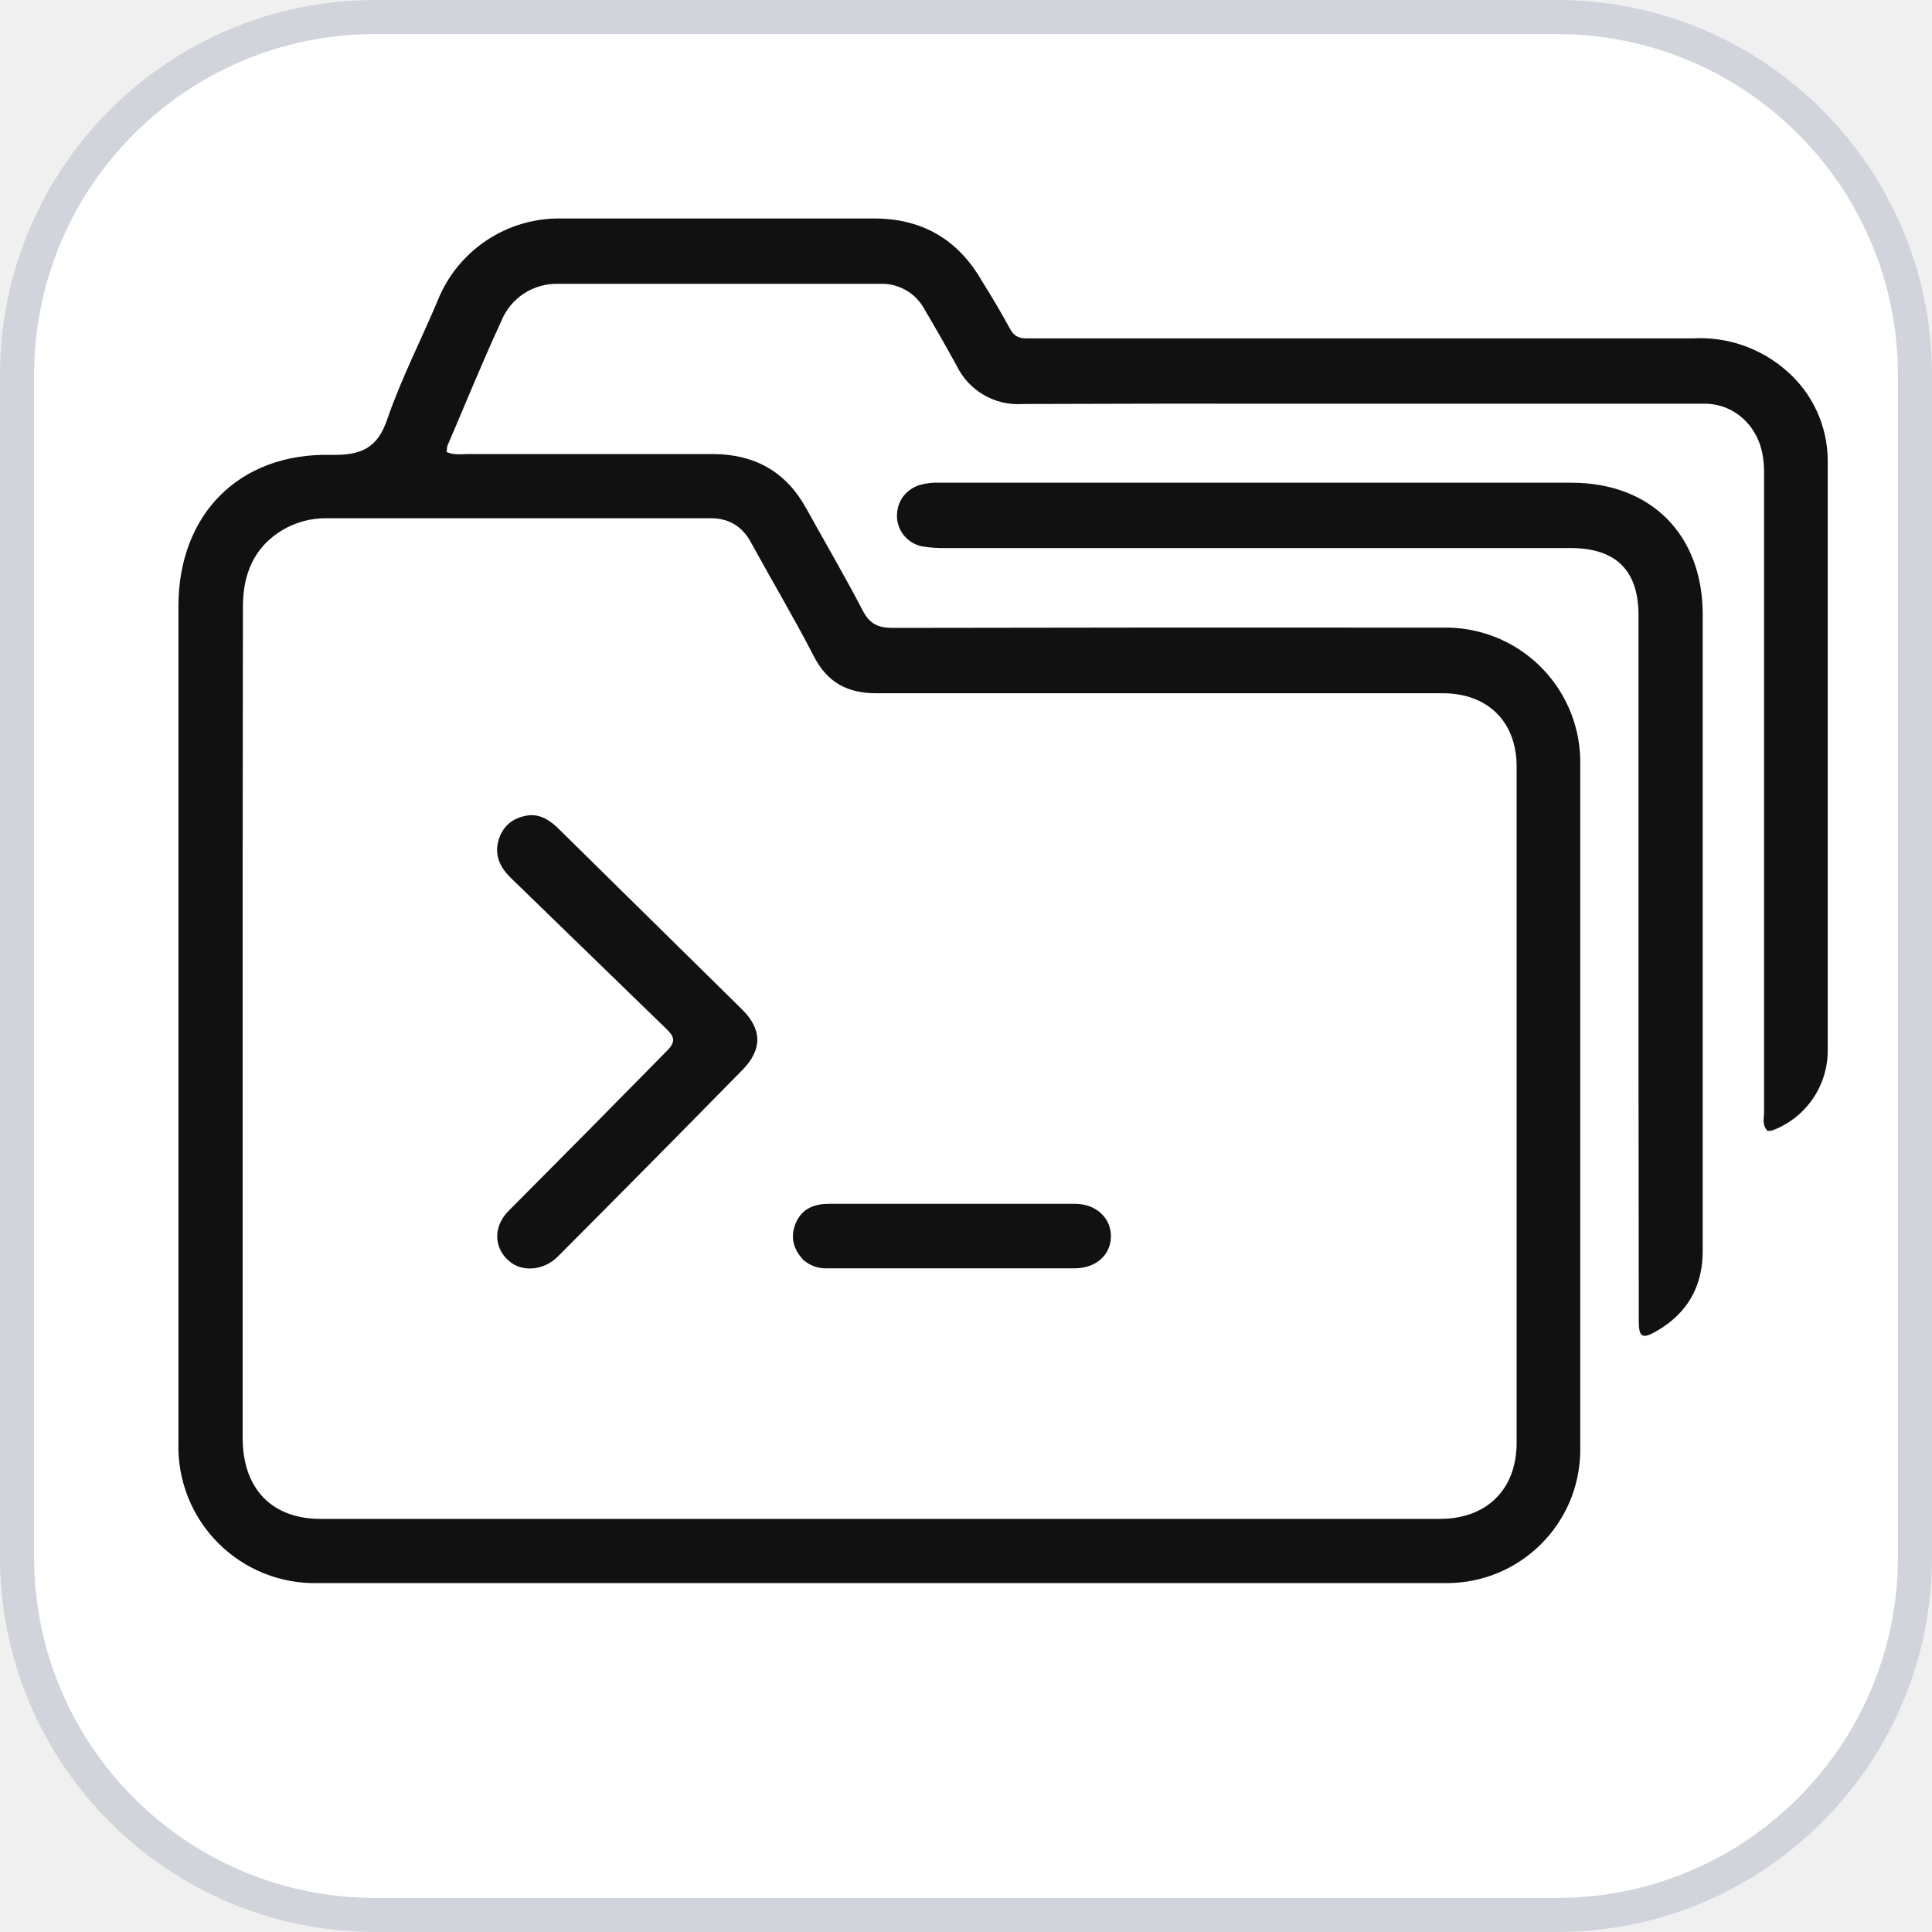
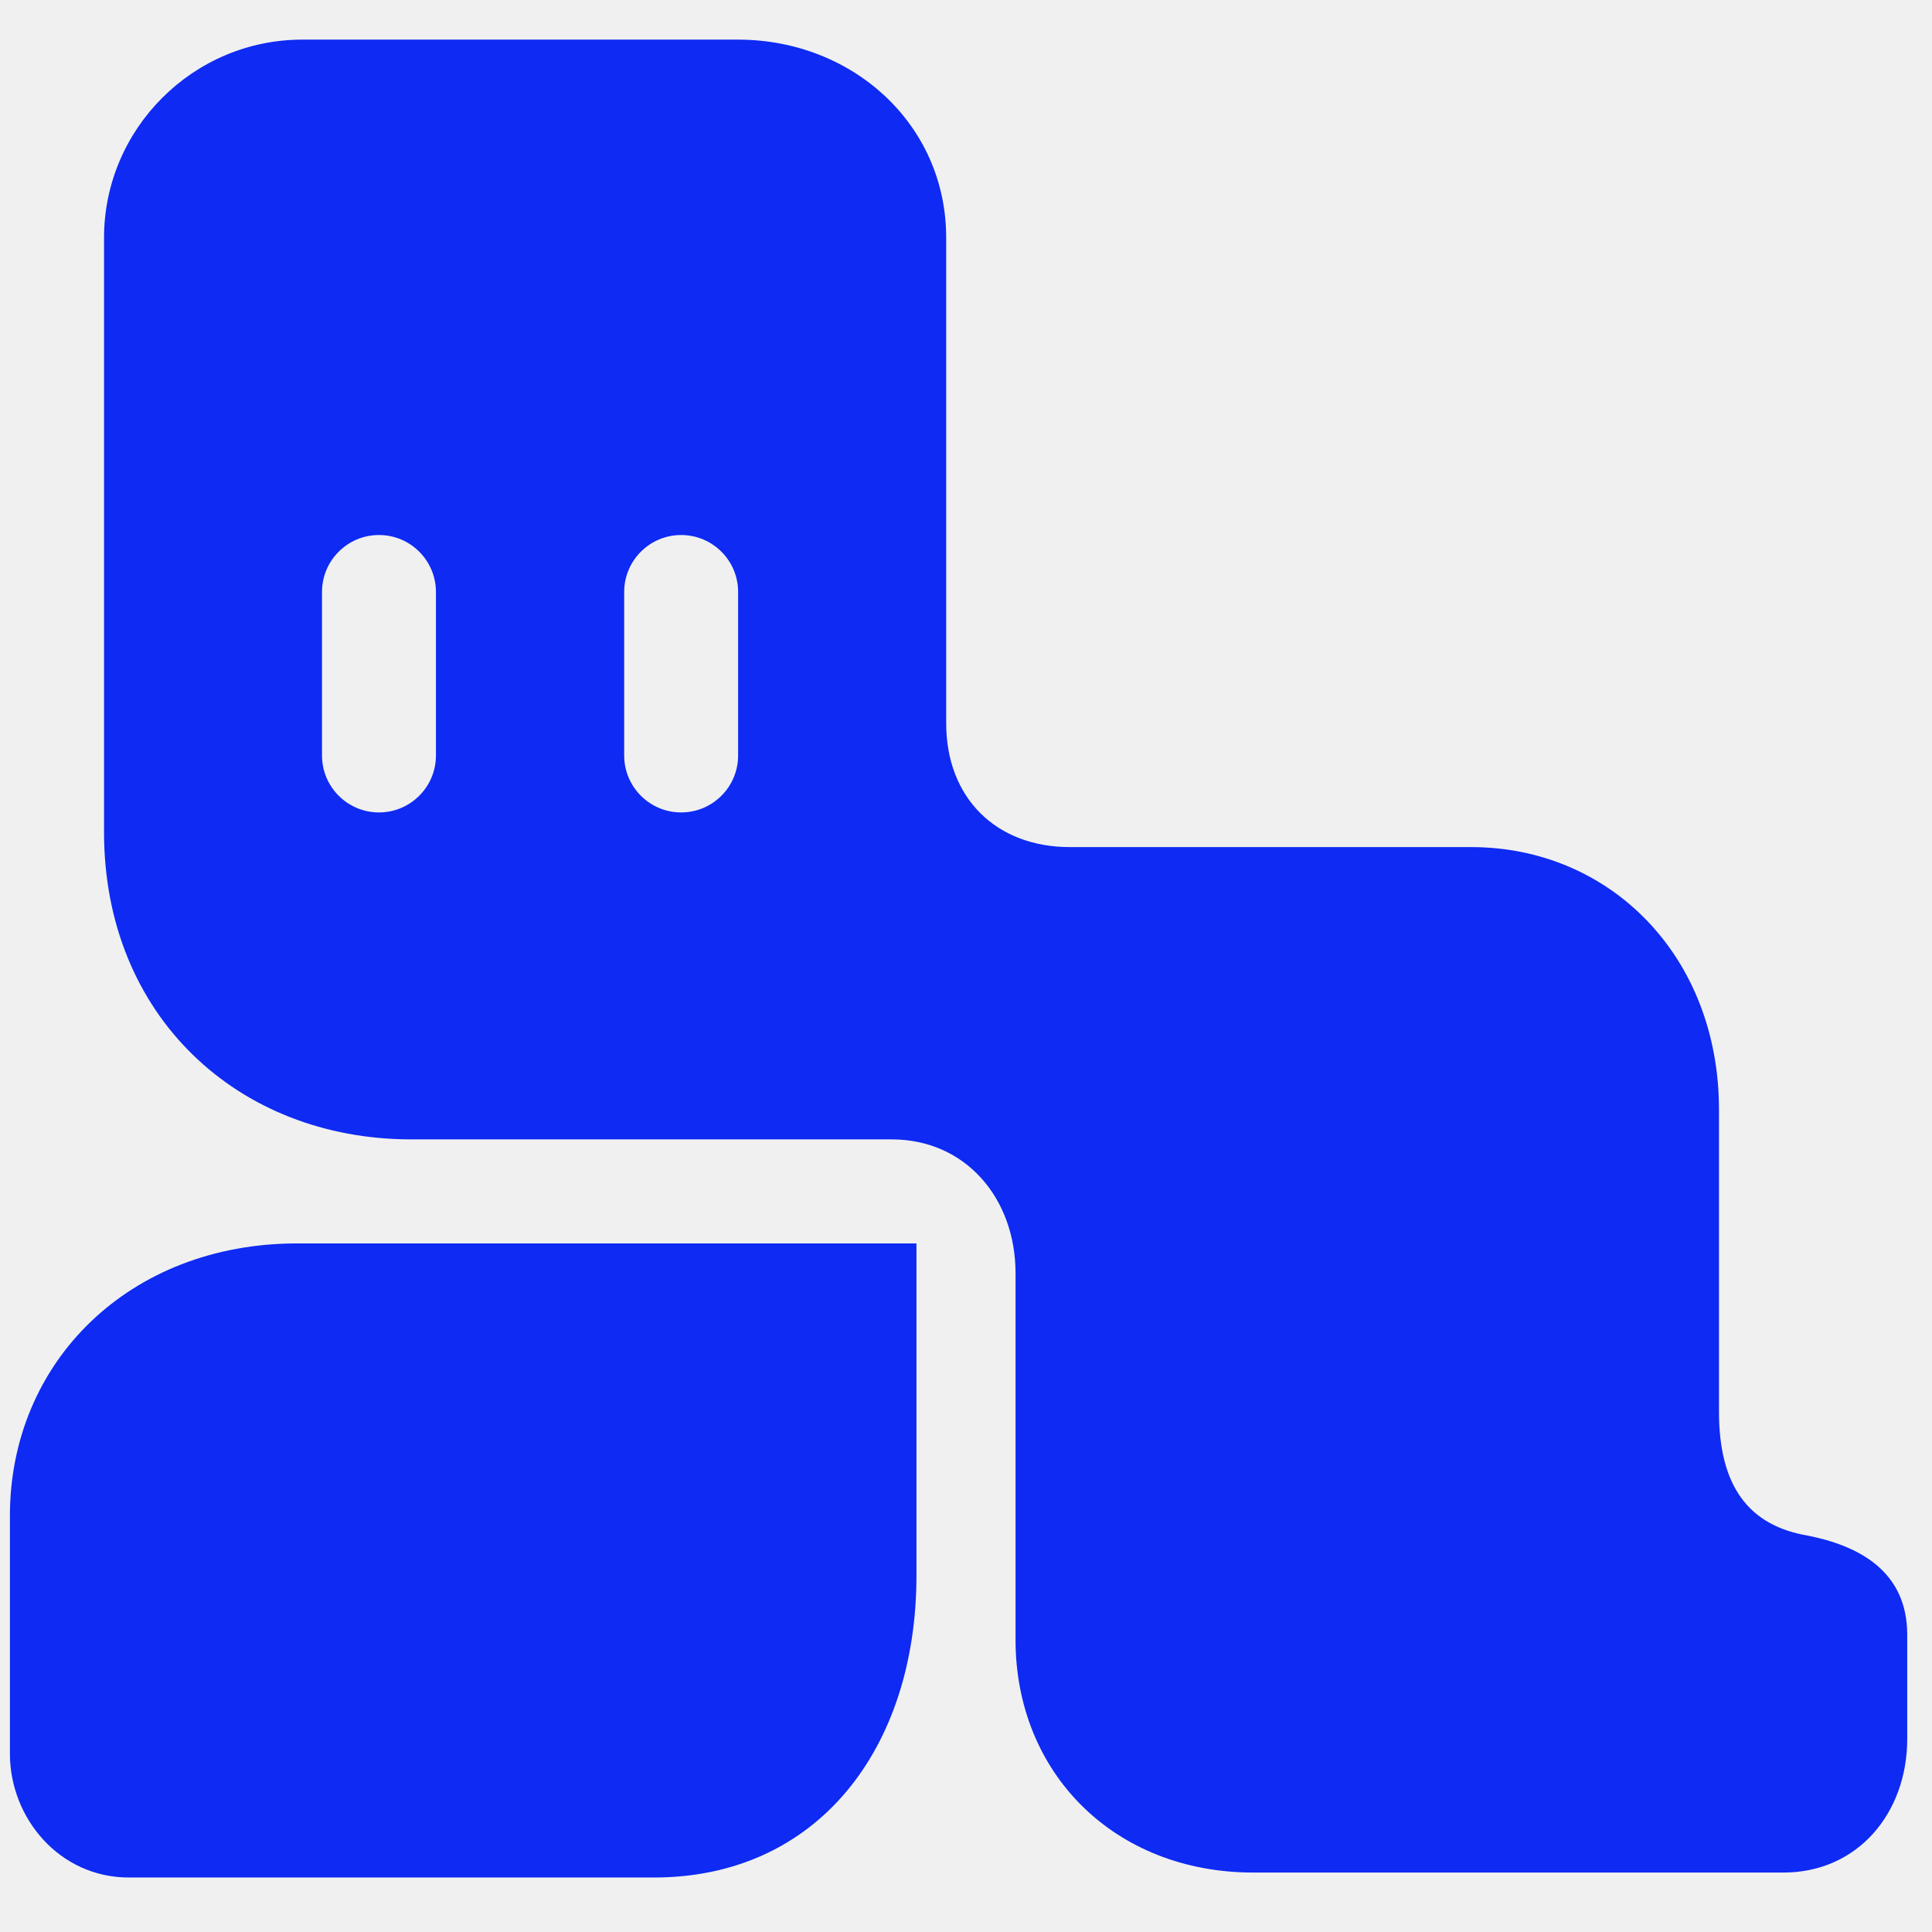
- <svg xmlns="http://www.w3.org/2000/svg" viewBox="160 195 680 680">
-   <rect x="166" y="201" width="668" height="668" rx="126" fill="#fff" stroke="#d1d5db" stroke-width="12" />
-   <g fill="#111">
-     <path d="M513 752.2H272a48 48 0 0 1-49.2-49.3V408.4c0-32.3 21.3-54 53.6-53.3 10.6.2 16.5-2.2 20-12.8 4.9-14.2 11.8-27.6 17.6-41.4a46 46 0 0 1 43.4-29h110q25.5-.1 38.2 22 5.3 8.4 10.1 17.2c1.4 2.3 3 3 5.6 3h234.5a46 46 0 0 1 33 11.4 42 42 0 0 1 14.5 31.4v207.5a30 30 0 0 1-19.3 28.4q-1 .3-1.9.2c-2-2-1.2-4.5-1.2-6.7v-225c0-6.8-1.6-12.9-6.3-17.9a20 20 0 0 0-15.2-6.3h-140q-49.7-.1-99.5.1a24 24 0 0 1-23.2-13.5q-5.5-10-11.4-20a17 17 0 0 0-15.7-8.8h-113a21 21 0 0 0-20.2 13.2c-6.7 14.5-12.7 29.3-19 44l-.2 2c2.7 1.2 5.4.7 8 .7h85.4c14.9 0 26 6.1 33.2 19.2 6.6 11.9 13.5 23.7 19.8 35.8 2.4 4.7 5.4 6.2 10.5 6.2q96.8-.2 193.5-.1a47.4 47.4 0 0 1 48.6 46.4v243.5a47 47 0 0 1-46.7 46.4zM245.4 505.5V701c0 18 10.3 28.6 27.4 28.6h394c16.5 0 27-10.4 27-26.8v-238c0-15.8-10.2-25.8-26-25.8h-199c-10.4.1-17.7-3.7-22.5-13.3-7-13.5-14.7-26.5-22-39.8q-4.7-8.7-14.6-8.5h-135q-8.1 0-15.2 4.1c-10.2 6.1-14 15.7-14 27z" />
-     <path d="M736.7 565V411.5q0-23.5-23.7-23.6H493a46 46 0 0 1-8.5-.6 11 11 0 0 1-8.8-10.7c0-5.1 3-9.3 8-10.9q3.6-1 7.4-.8h222c28 0 46.2 18.3 46.2 46.4v223.5q.2 19.3-16.4 28.8c-4.9 2.8-6.1 2-6.1-3.6zm-380.8-79 65.4 64.4q10.5 10.5 0 21.2-32.4 33-65 65.7c-5 5-12.8 5.6-17.4 1.3-5.2-4.7-5.2-12 0-17.3l27.8-28 28-28.4c3-3 2.9-4.8 0-7.6L339.8 504c-3.7-3.6-5.8-7.8-4.4-13q2-7.2 9.3-8.8c4.3-1 7.8.7 11.2 3.8m87.4 153q-6.5-6.4-3-14c2.3-4.8 6.5-6.3 11.6-6.3h86.4c7.6 0 12.9 5.1 12.7 11.8-.2 6.3-5.3 10.8-12.5 10.9h-87a12 12 0 0 1-8.2-2.5" />
-   </g>
+ <svg xmlns="http://www.w3.org/2000/svg" viewBox="0 0 390 390">
+   <path fill="#0E2AF3" fill-rule="evenodd" d="M 61 8 C 39 8 21 26 21 48 L 21 168 C 21 205 48 230 83 230 L 180 230 C 195 230 205 242 205 257 L 205 331 C 205 358 225 378 253 378 L 360 378 C 375 378 385 366 385 351 L 385 330 C 385 317 375 312 365 310 C 353 308 347 300 347 285 L 347 224 C 347 193 325 171 297 171 L 216 171 C 201 171 191 161 191 146 L 191 48 C 191 25 172 8 149 8 Z M 76.5 108 C 70.15 108 65 113.15 65 119.5 L 65 152.5 C 65 158.85 70.15 164 76.5 164 C 82.85 164 88 158.85 88 152.5 L 88 119.5 C 88 113.15 82.85 108 76.5 108 Z M 137.5 108 C 131.15 108 126 113.15 126 119.5 L 126 152.5 C 126 158.85 131.15 164 137.5 164 C 143.85 164 149 158.85 149 152.5 L 149 119.5 C 149 113.15 143.85 108 137.5 108 Z" />
+   <path fill="#0E2AF3" d="M 60 251 L 185 251 L 185 318 C 185 353 165 379 132 379 L 26 379 C 12 379 2 367 2 354 L 2 306 C 2 275 26 251 60 251 Z" />
</svg>
